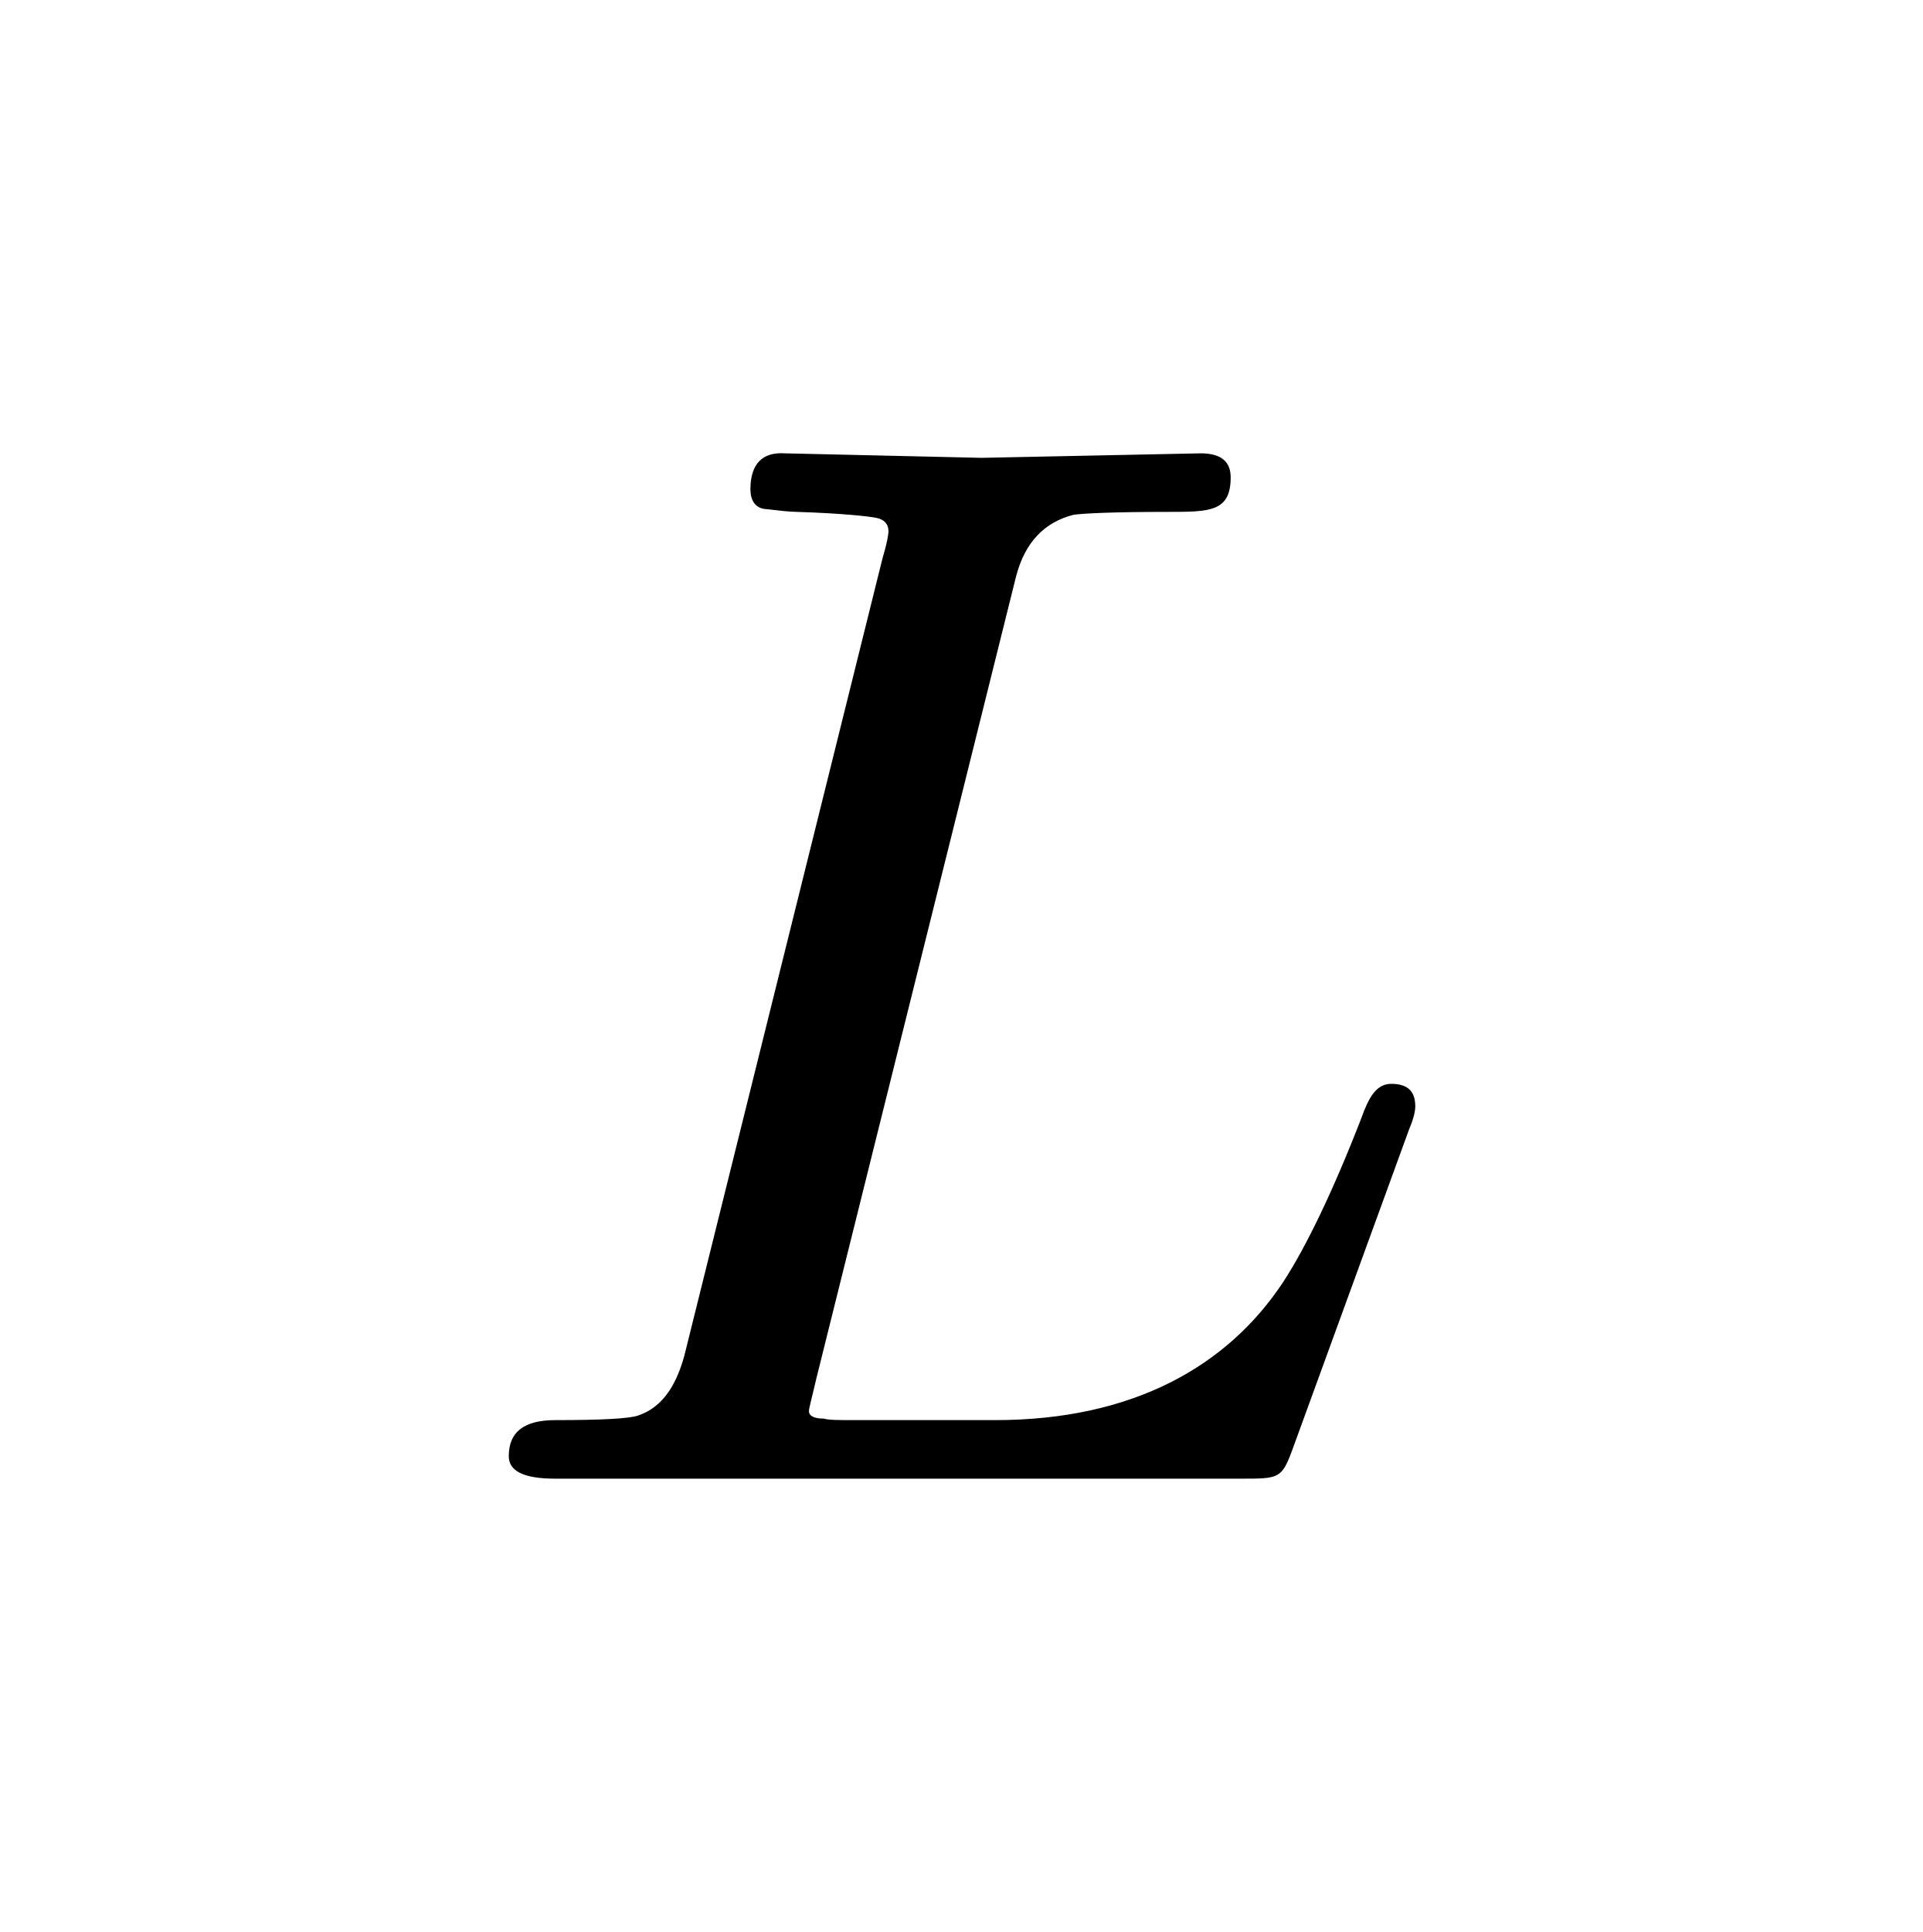
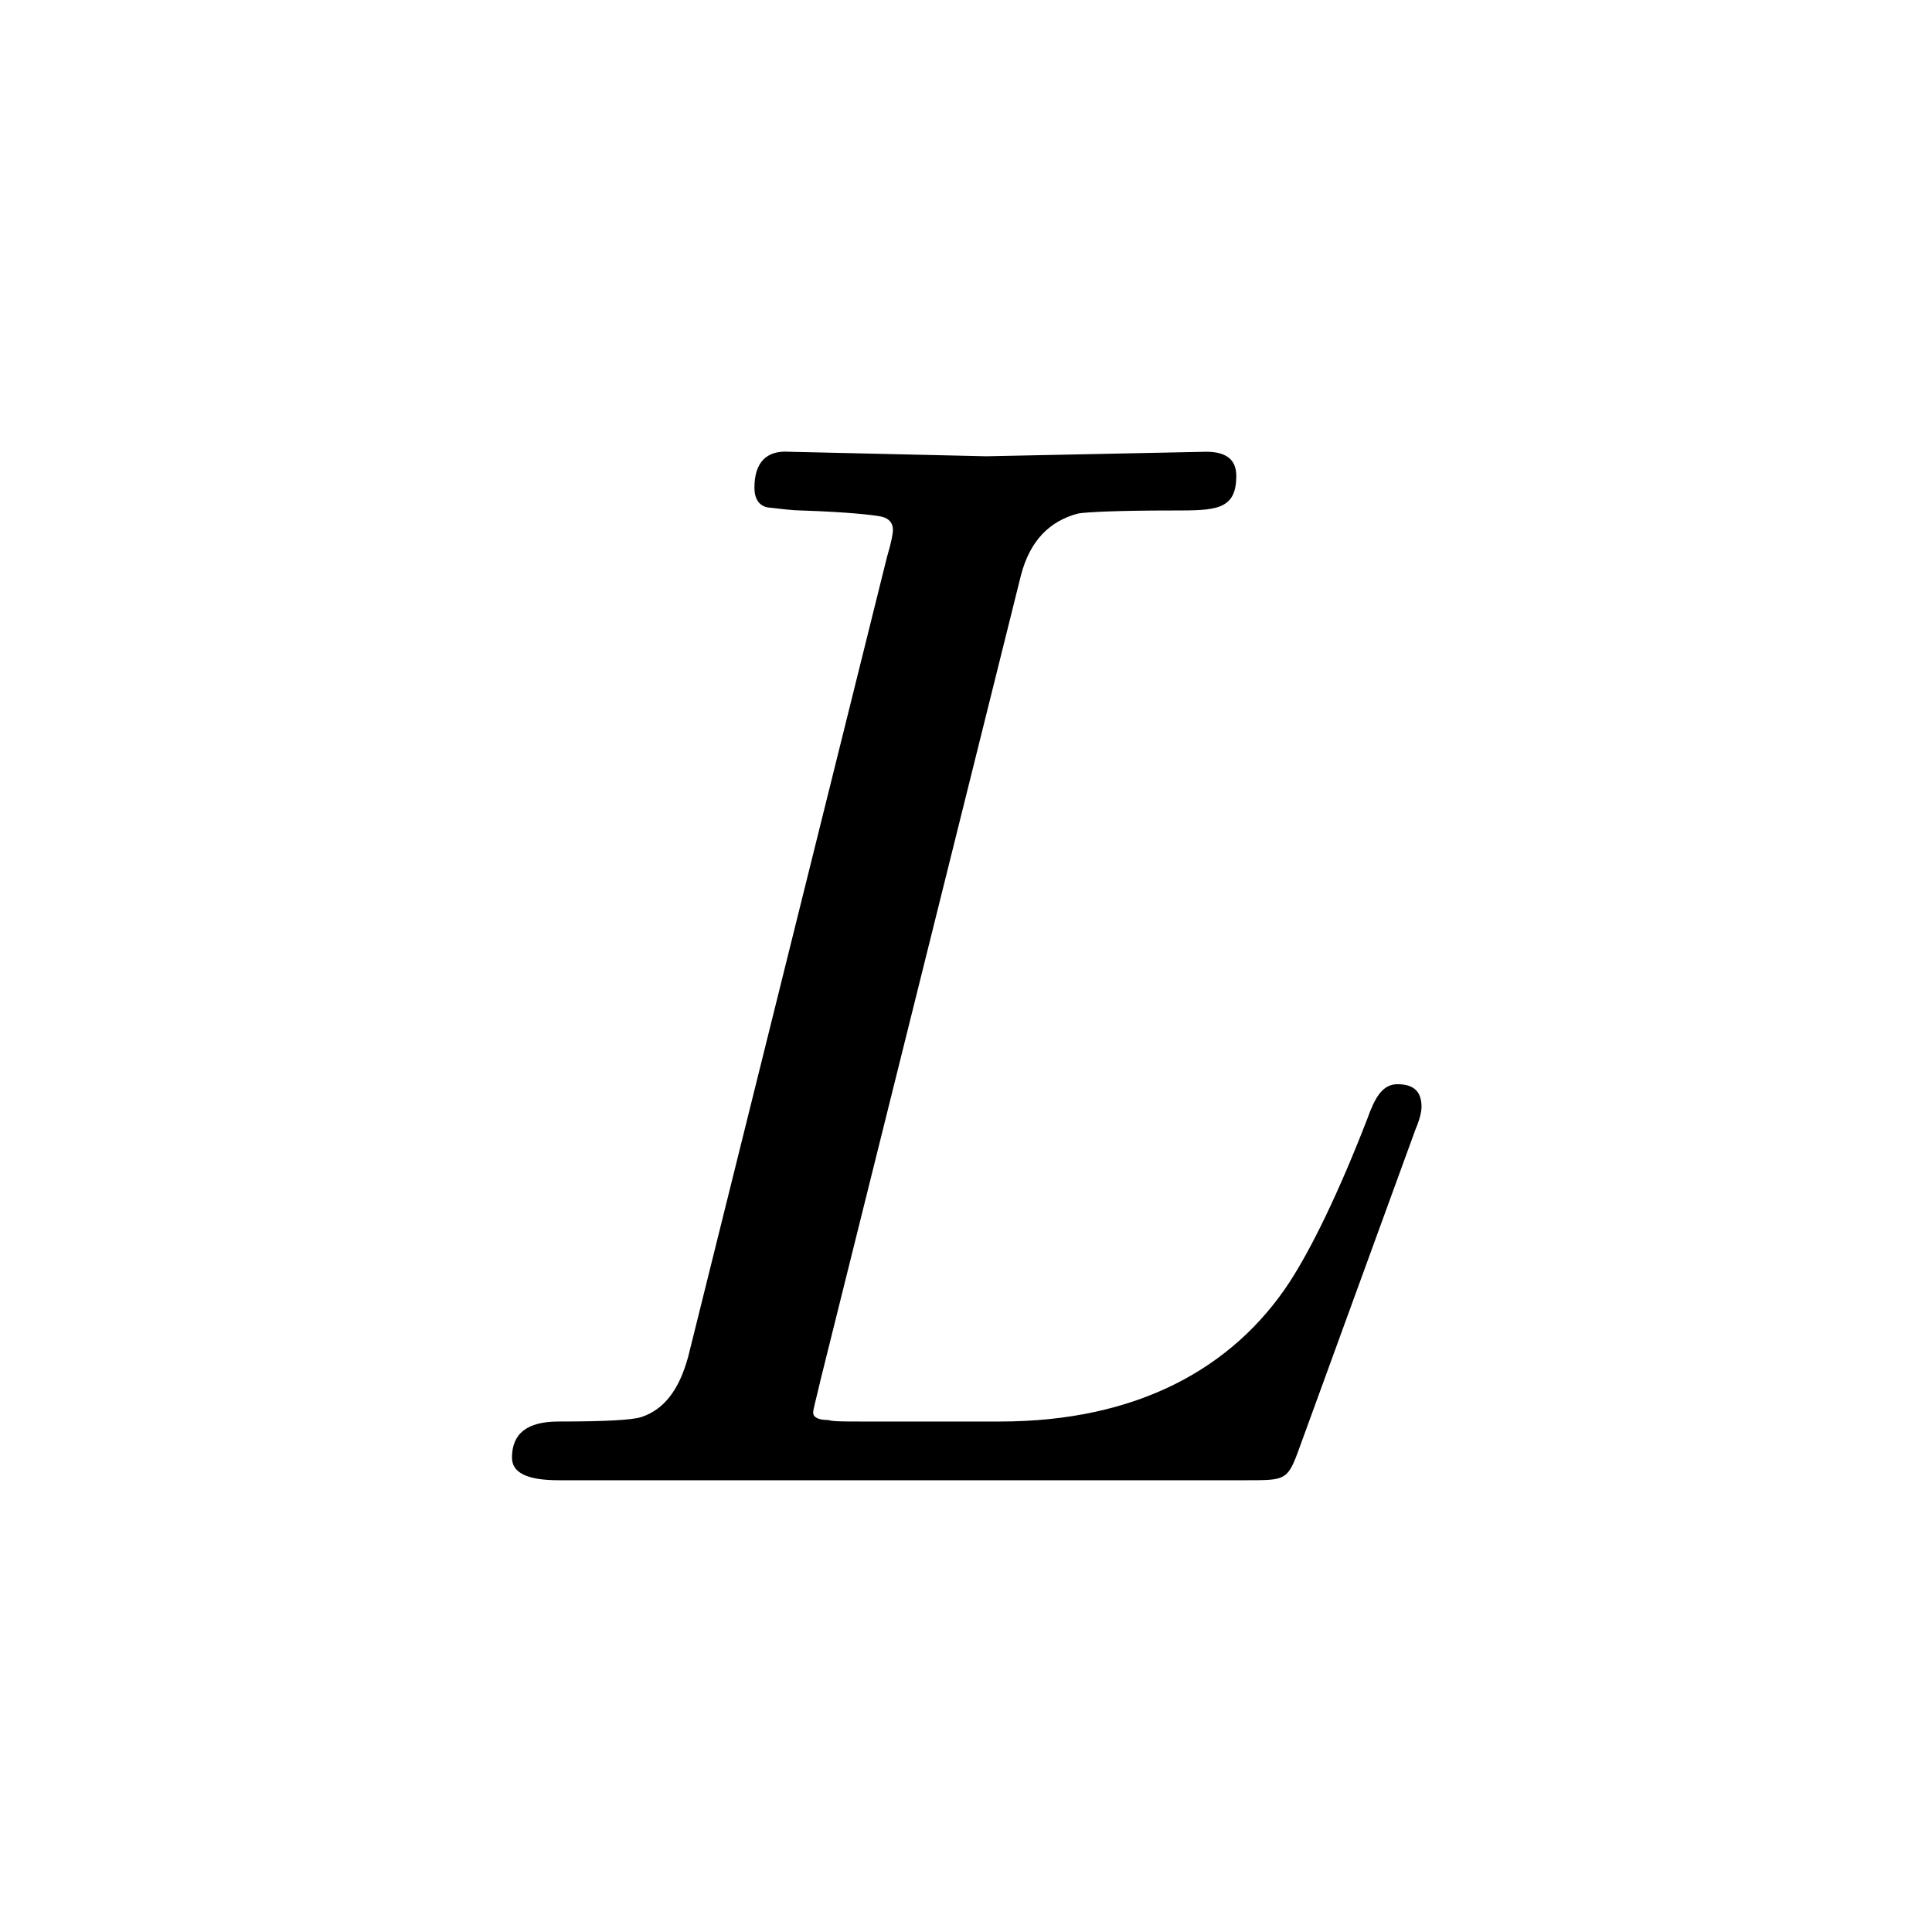
- <svg xmlns="http://www.w3.org/2000/svg" xmlns:xlink="http://www.w3.org/1999/xlink" class="typst-doc" viewBox="0 0 17.934 17.962" width="21.5" height="21.6">
+ <svg xmlns="http://www.w3.org/2000/svg" xmlns:xlink="http://www.w3.org/1999/xlink" class="typst-doc" viewBox="0 0 17.934 17.962" width="26.9" height="26.9">
  <g>
    <g class="typst-text" transform="matrix(1 0 0 -1 4.2 13.762)">
      <use xlink:href="#g8FD73D211D0F2DA43A3B64DD1970CA6E" x="0" y="0" fill="#000000" fill-rule="nonzero" />
    </g>
  </g>
  <defs id="glyph">
    <symbol id="g8FD73D211D0F2DA43A3B64DD1970CA6E" overflow="visible">
      <path d="M 0 0m 7.28 9.338 c 0 0.154 -0.098 0.224 -0.28 0.224 l -2.044 -0.042 l -1.834 0.042 c -0.21 0.014 -0.322 -0.098 -0.322 -0.336 c 0 -0.098 0.042 -0.168 0.126 -0.182 c 0.126 -0.014 0.238 -0.028 0.308 -0.028 c 0.434 -0.014 0.672 -0.042 0.742 -0.056 c 0.07 -0.014 0.112 -0.056 0.112 -0.126 c 0 -0.028 -0.014 -0.112 -0.056 -0.252 l -1.848 -7.434 c -0.084 -0.308 -0.224 -0.49 -0.434 -0.56 c -0.084 -0.028 -0.336 -0.042 -0.77 -0.042 c -0.294 0 -0.434 -0.112 -0.434 -0.336 c 0 -0.14 0.14 -0.21 0.434 -0.21 h 6.398 c 0.35 0 0.378 0 0.476 0.266 l 1.092 2.996 c 0.042 0.098 0.056 0.168 0.056 0.21 c 0 0.14 -0.07 0.21 -0.224 0.21 c -0.14 0 -0.21 -0.126 -0.28 -0.322 c -0.266 -0.686 -0.518 -1.204 -0.728 -1.526 c -0.518 -0.784 -1.4 -1.288 -2.688 -1.288 h -1.302 c -0.154 0 -0.252 0 -0.294 0.014 c -0.098 0 -0.14 0.028 -0.14 0.07 c 0 0.028 0.028 0.126 0.07 0.308 l 1.862 7.476 c 0.084 0.322 0.266 0.504 0.532 0.574 c 0.084 0.014 0.378 0.028 0.882 0.028 c 0.392 0 0.588 0 0.588 0.322 Z " />
    </symbol>
  </defs>
</svg>
